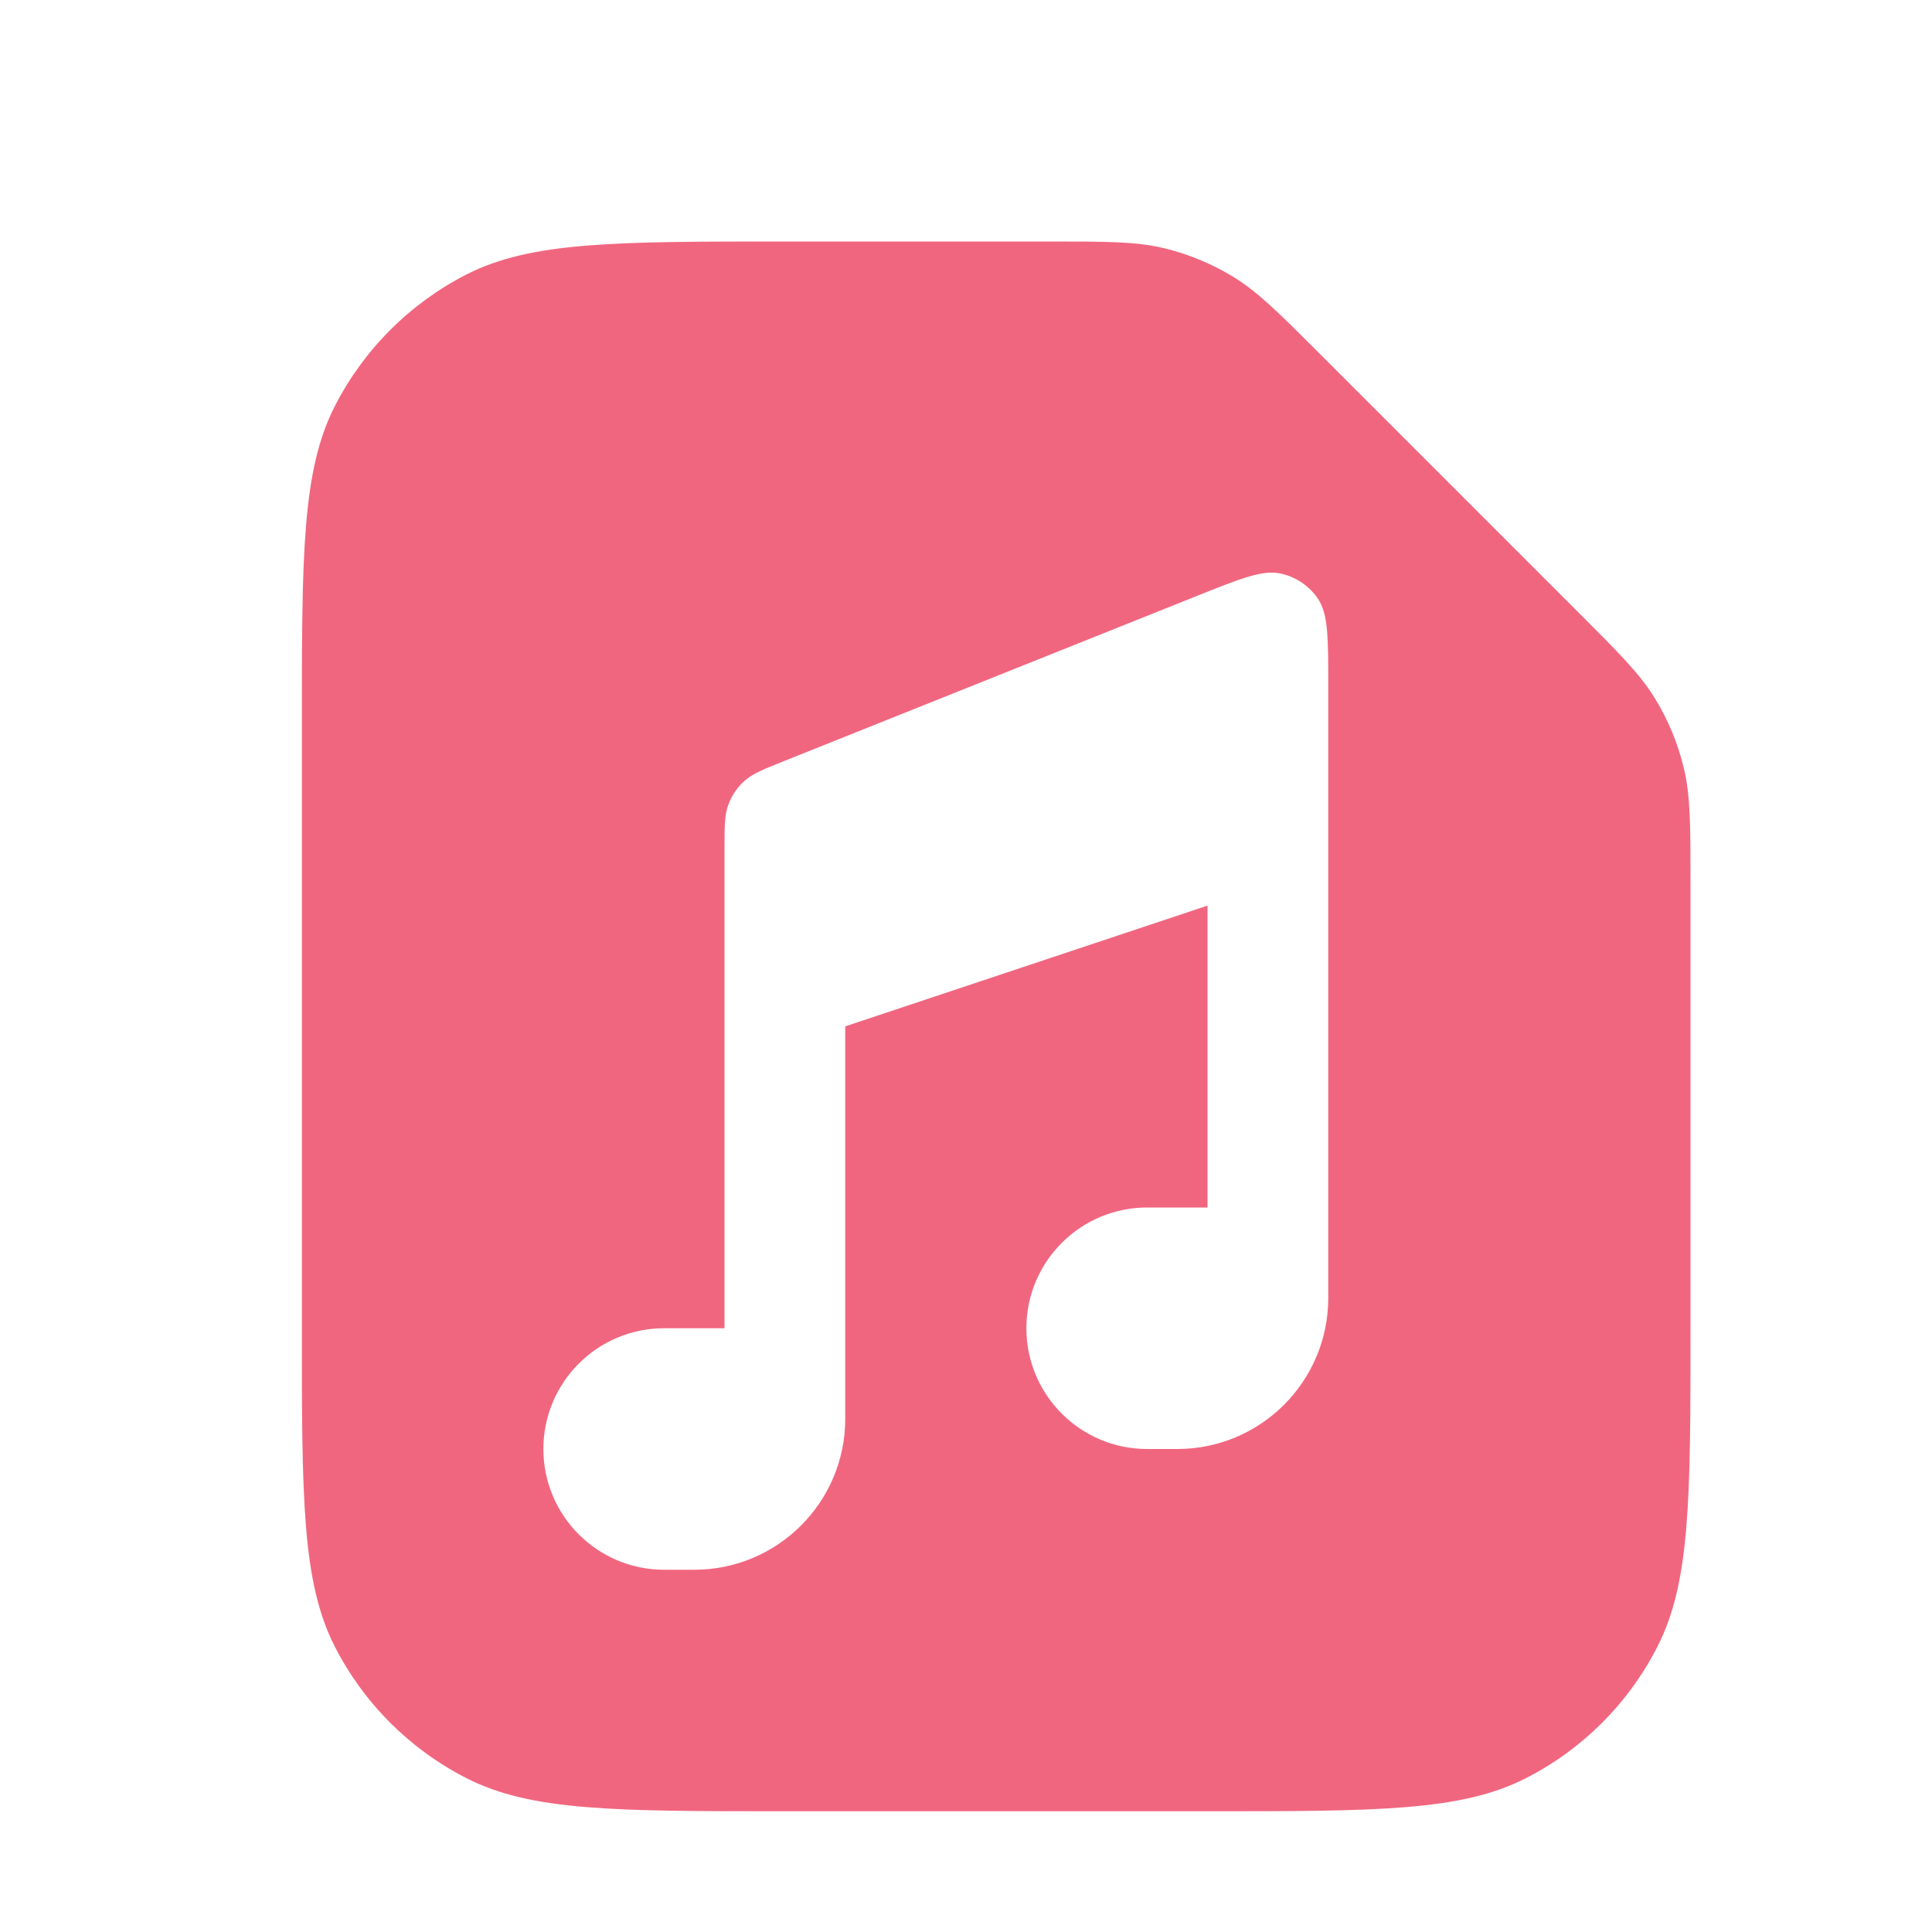
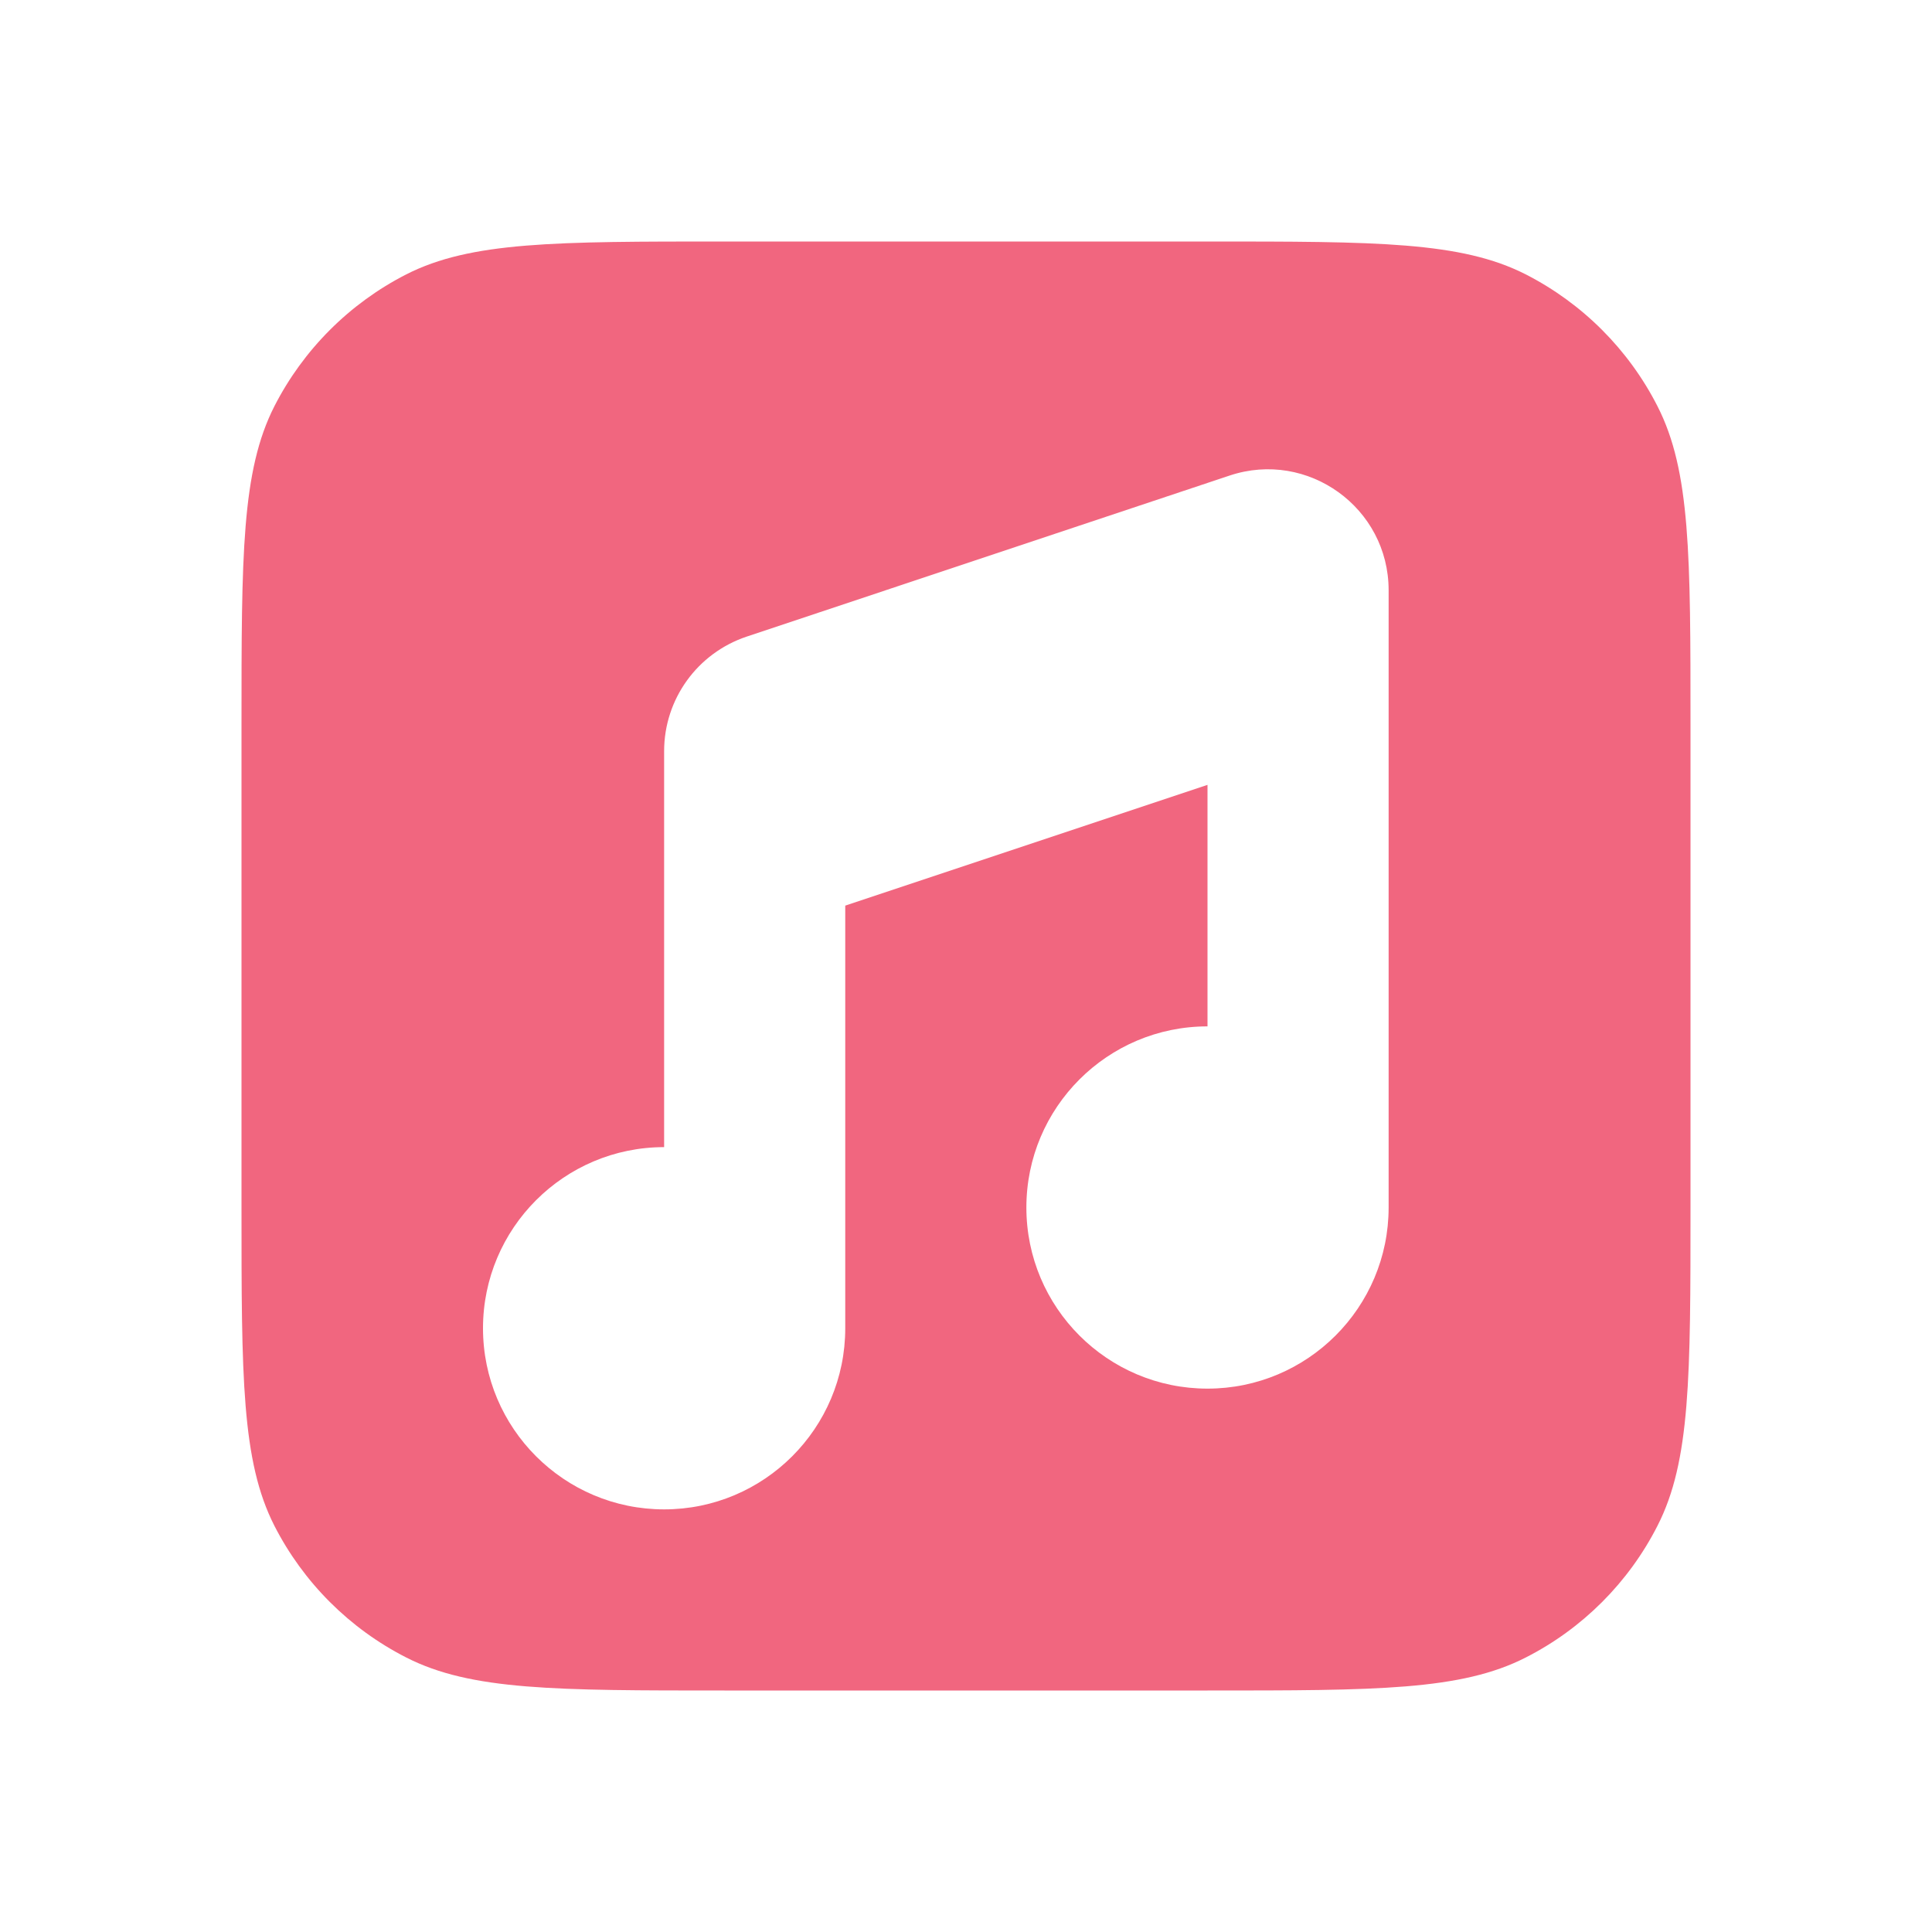
<svg xmlns="http://www.w3.org/2000/svg" width="16" height="16" viewBox="0 0 16 16" fill="none">
-   <path fill-rule="evenodd" clip-rule="evenodd" d="M2.772 3.365C2.5 3.9 2.5 4.6 2.5 6V11C2.5 12.4 2.5 13.1 2.772 13.635C3.012 14.105 3.395 14.488 3.865 14.727C4.4 15 5.1 15 6.5 15H10C11.4 15 12.1 15 12.635 14.727C13.105 14.488 13.488 14.105 13.727 13.635C14 13.1 14 12.4 14 11V7.325C14 6.836 14 6.592 13.945 6.362C13.896 6.157 13.815 5.962 13.705 5.783C13.582 5.582 13.409 5.409 13.063 5.063L10.937 2.937C10.591 2.591 10.418 2.418 10.217 2.295C10.038 2.185 9.843 2.104 9.638 2.055C9.408 2 9.164 2 8.675 2H6.5C5.1 2 4.4 2 3.865 2.272C3.395 2.512 3.012 2.895 2.772 3.365ZM7 11V8.5L10 7.5V10H9.5C8.948 10 8.5 10.448 8.5 11C8.5 11.552 8.948 12 9.5 12H9.75C10.44 12 11 11.44 11 10.75V10V5.682C11 5.286 11 5.088 10.917 4.962C10.844 4.852 10.731 4.776 10.602 4.749C10.454 4.718 10.27 4.792 9.903 4.939L6.503 6.299C6.321 6.371 6.231 6.408 6.164 6.468C6.105 6.522 6.059 6.589 6.032 6.664C6 6.748 6 6.846 6 7.042V11H5.5C4.948 11 4.5 11.448 4.5 12C4.5 12.552 4.948 13 5.5 13H5.75C6.44 13 7 12.44 7 11.75V11Z" fill="#F1667F" />
+   <path d="M10 2C11.4 2 12.1 2 12.635 2.272C13.105 2.512 13.488 2.895 13.727 3.365C14 3.9 14 4.6 14 6V10C14 11.4 14 12.1 13.727 12.635C13.488 13.105 13.105 13.488 12.635 13.727C12.1 14 11.4 14 10 14H6C4.6 14 3.9 14 3.365 13.727C2.895 13.488 2.512 13.105 2.272 12.635C2 12.1 2 11.4 2 10V6C2 4.6 2 3.9 2.272 3.365C2.512 2.895 2.895 2.512 3.365 2.272C3.9 2 4.6 2 6 2H10ZM11.5 4.888C11.5 4.205 10.831 3.723 10.184 3.938L6.184 5.272C5.775 5.409 5.5 5.79 5.5 6.221V9.5C4.672 9.5 4 10.172 4 11C4 11.828 4.672 12.5 5.5 12.5C6.328 12.5 7 11.828 7 11V7.5L10 6.5V8.5C9.172 8.5 8.5 9.172 8.5 10C8.5 10.828 9.172 11.5 10 11.5C10.828 11.5 11.5 10.828 11.5 10V4.888Z" fill="#F1667F" />
</svg>
